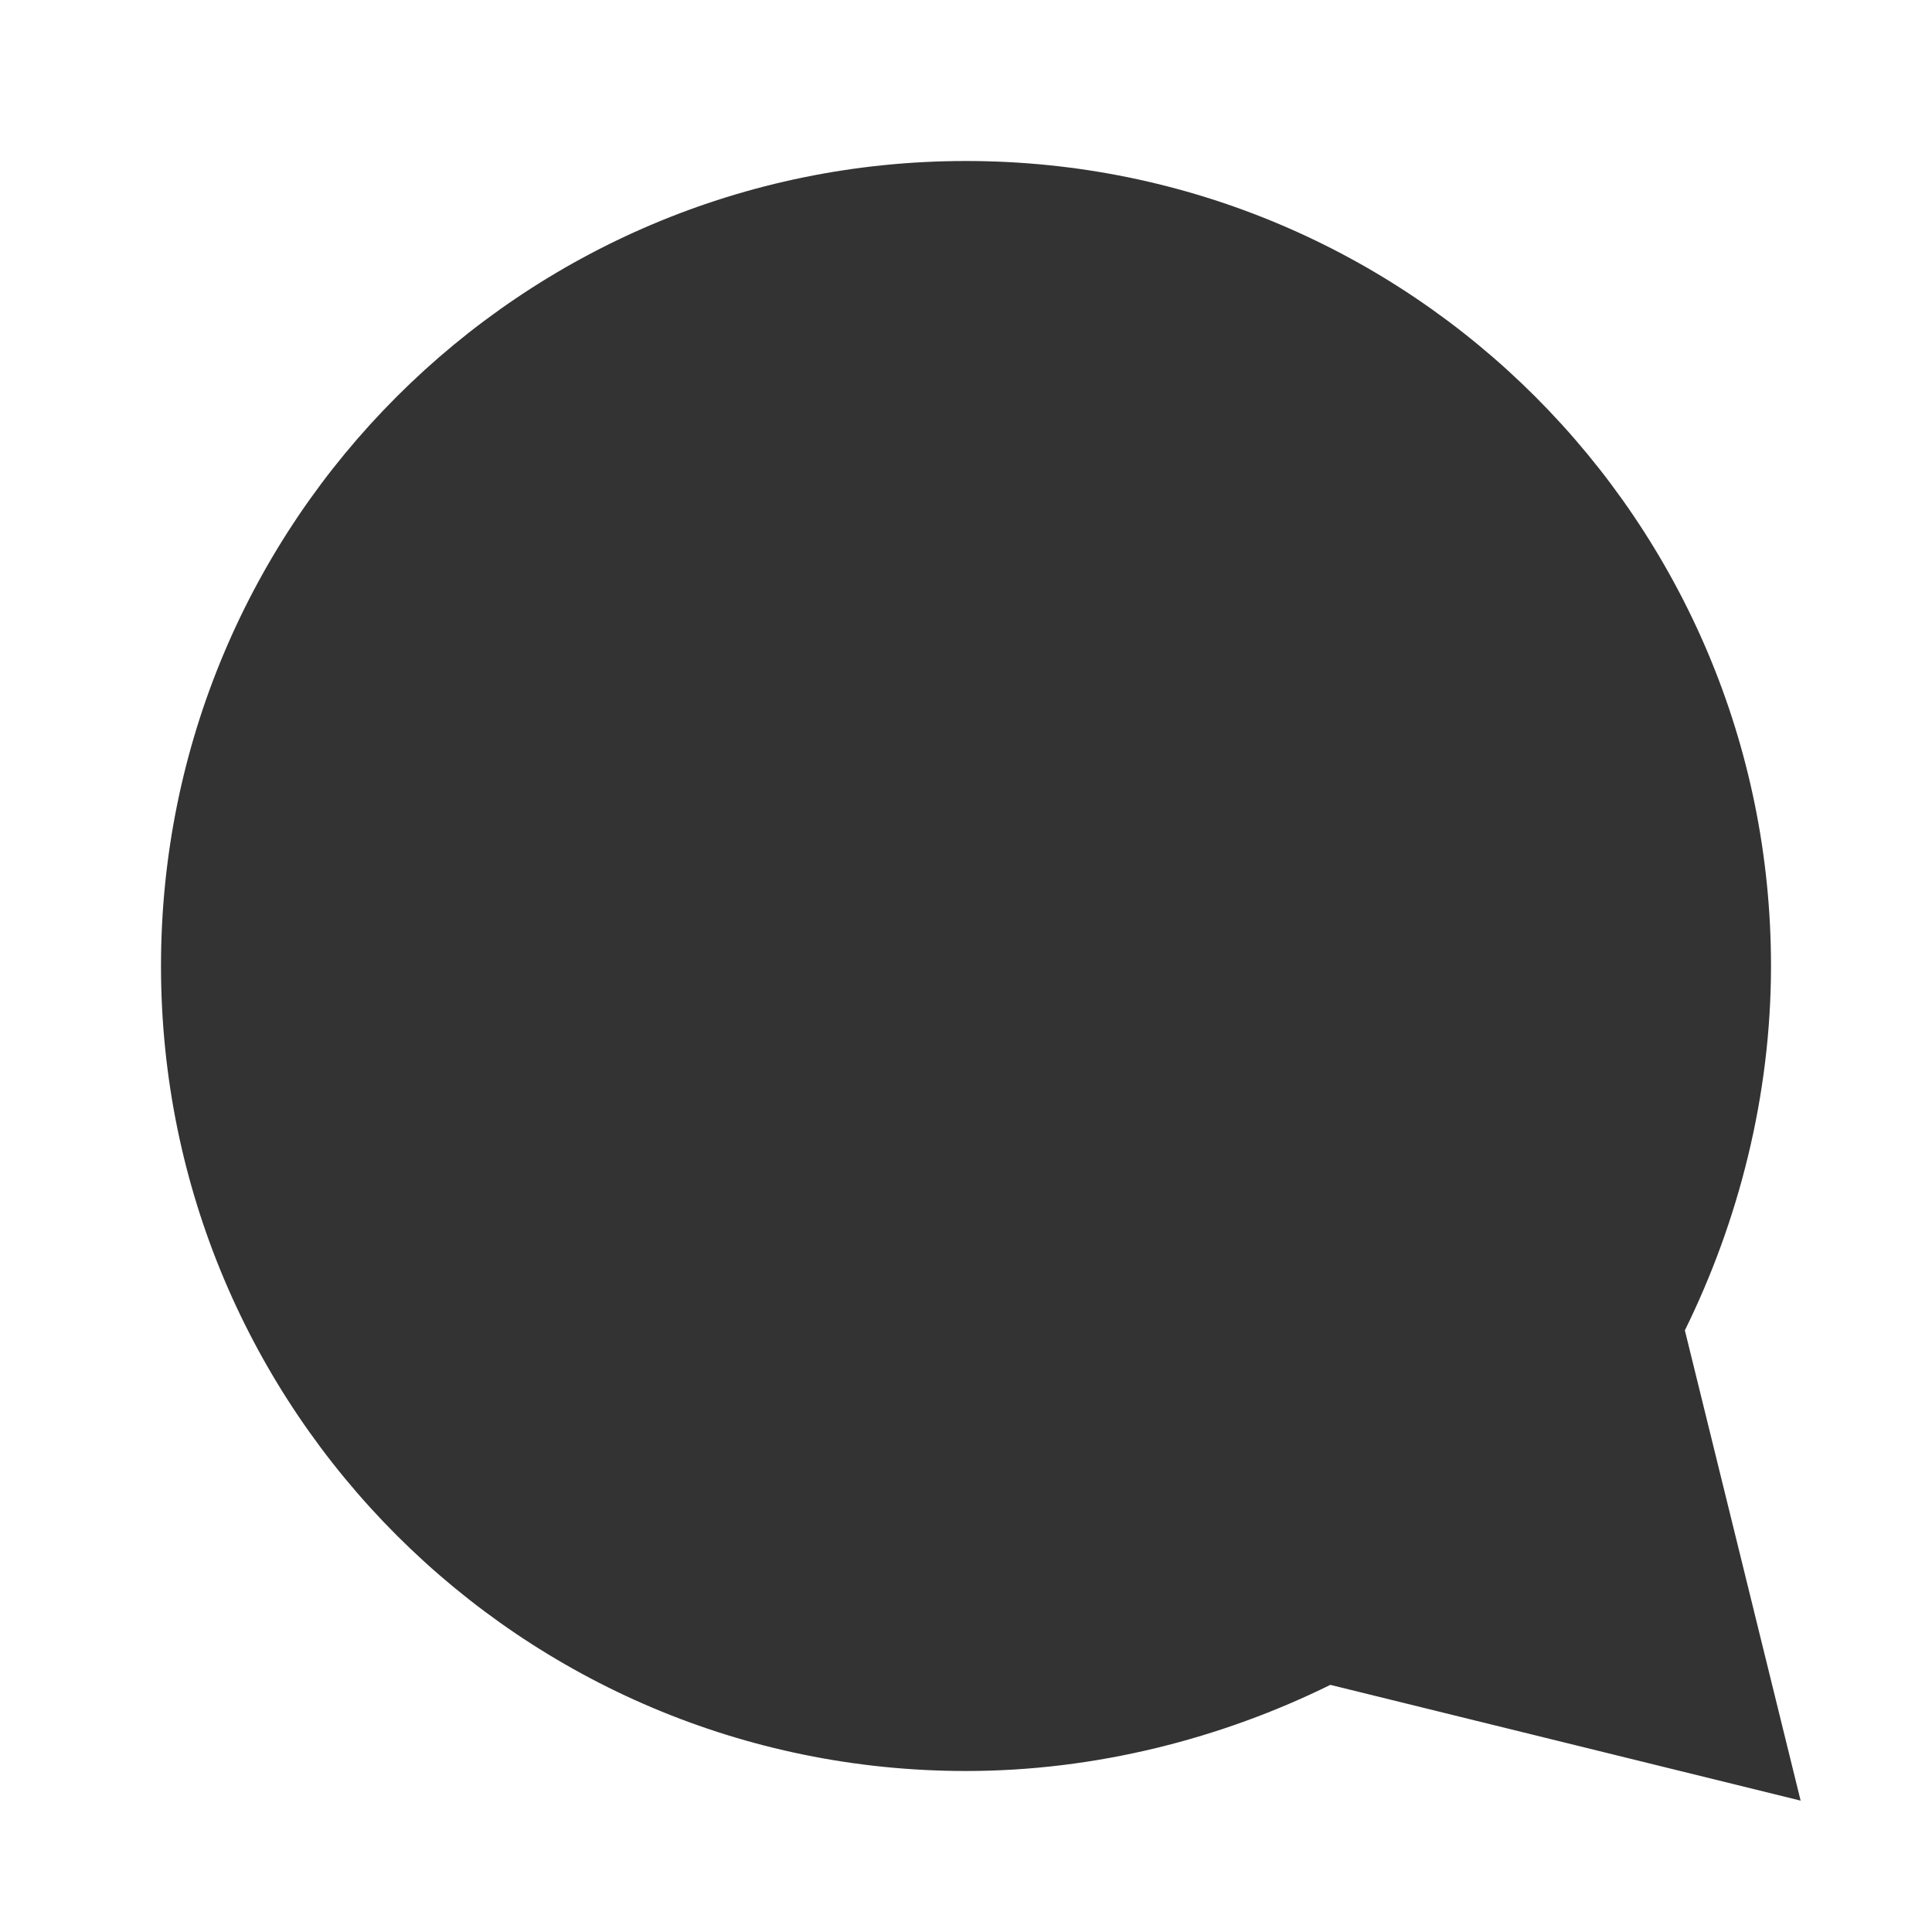
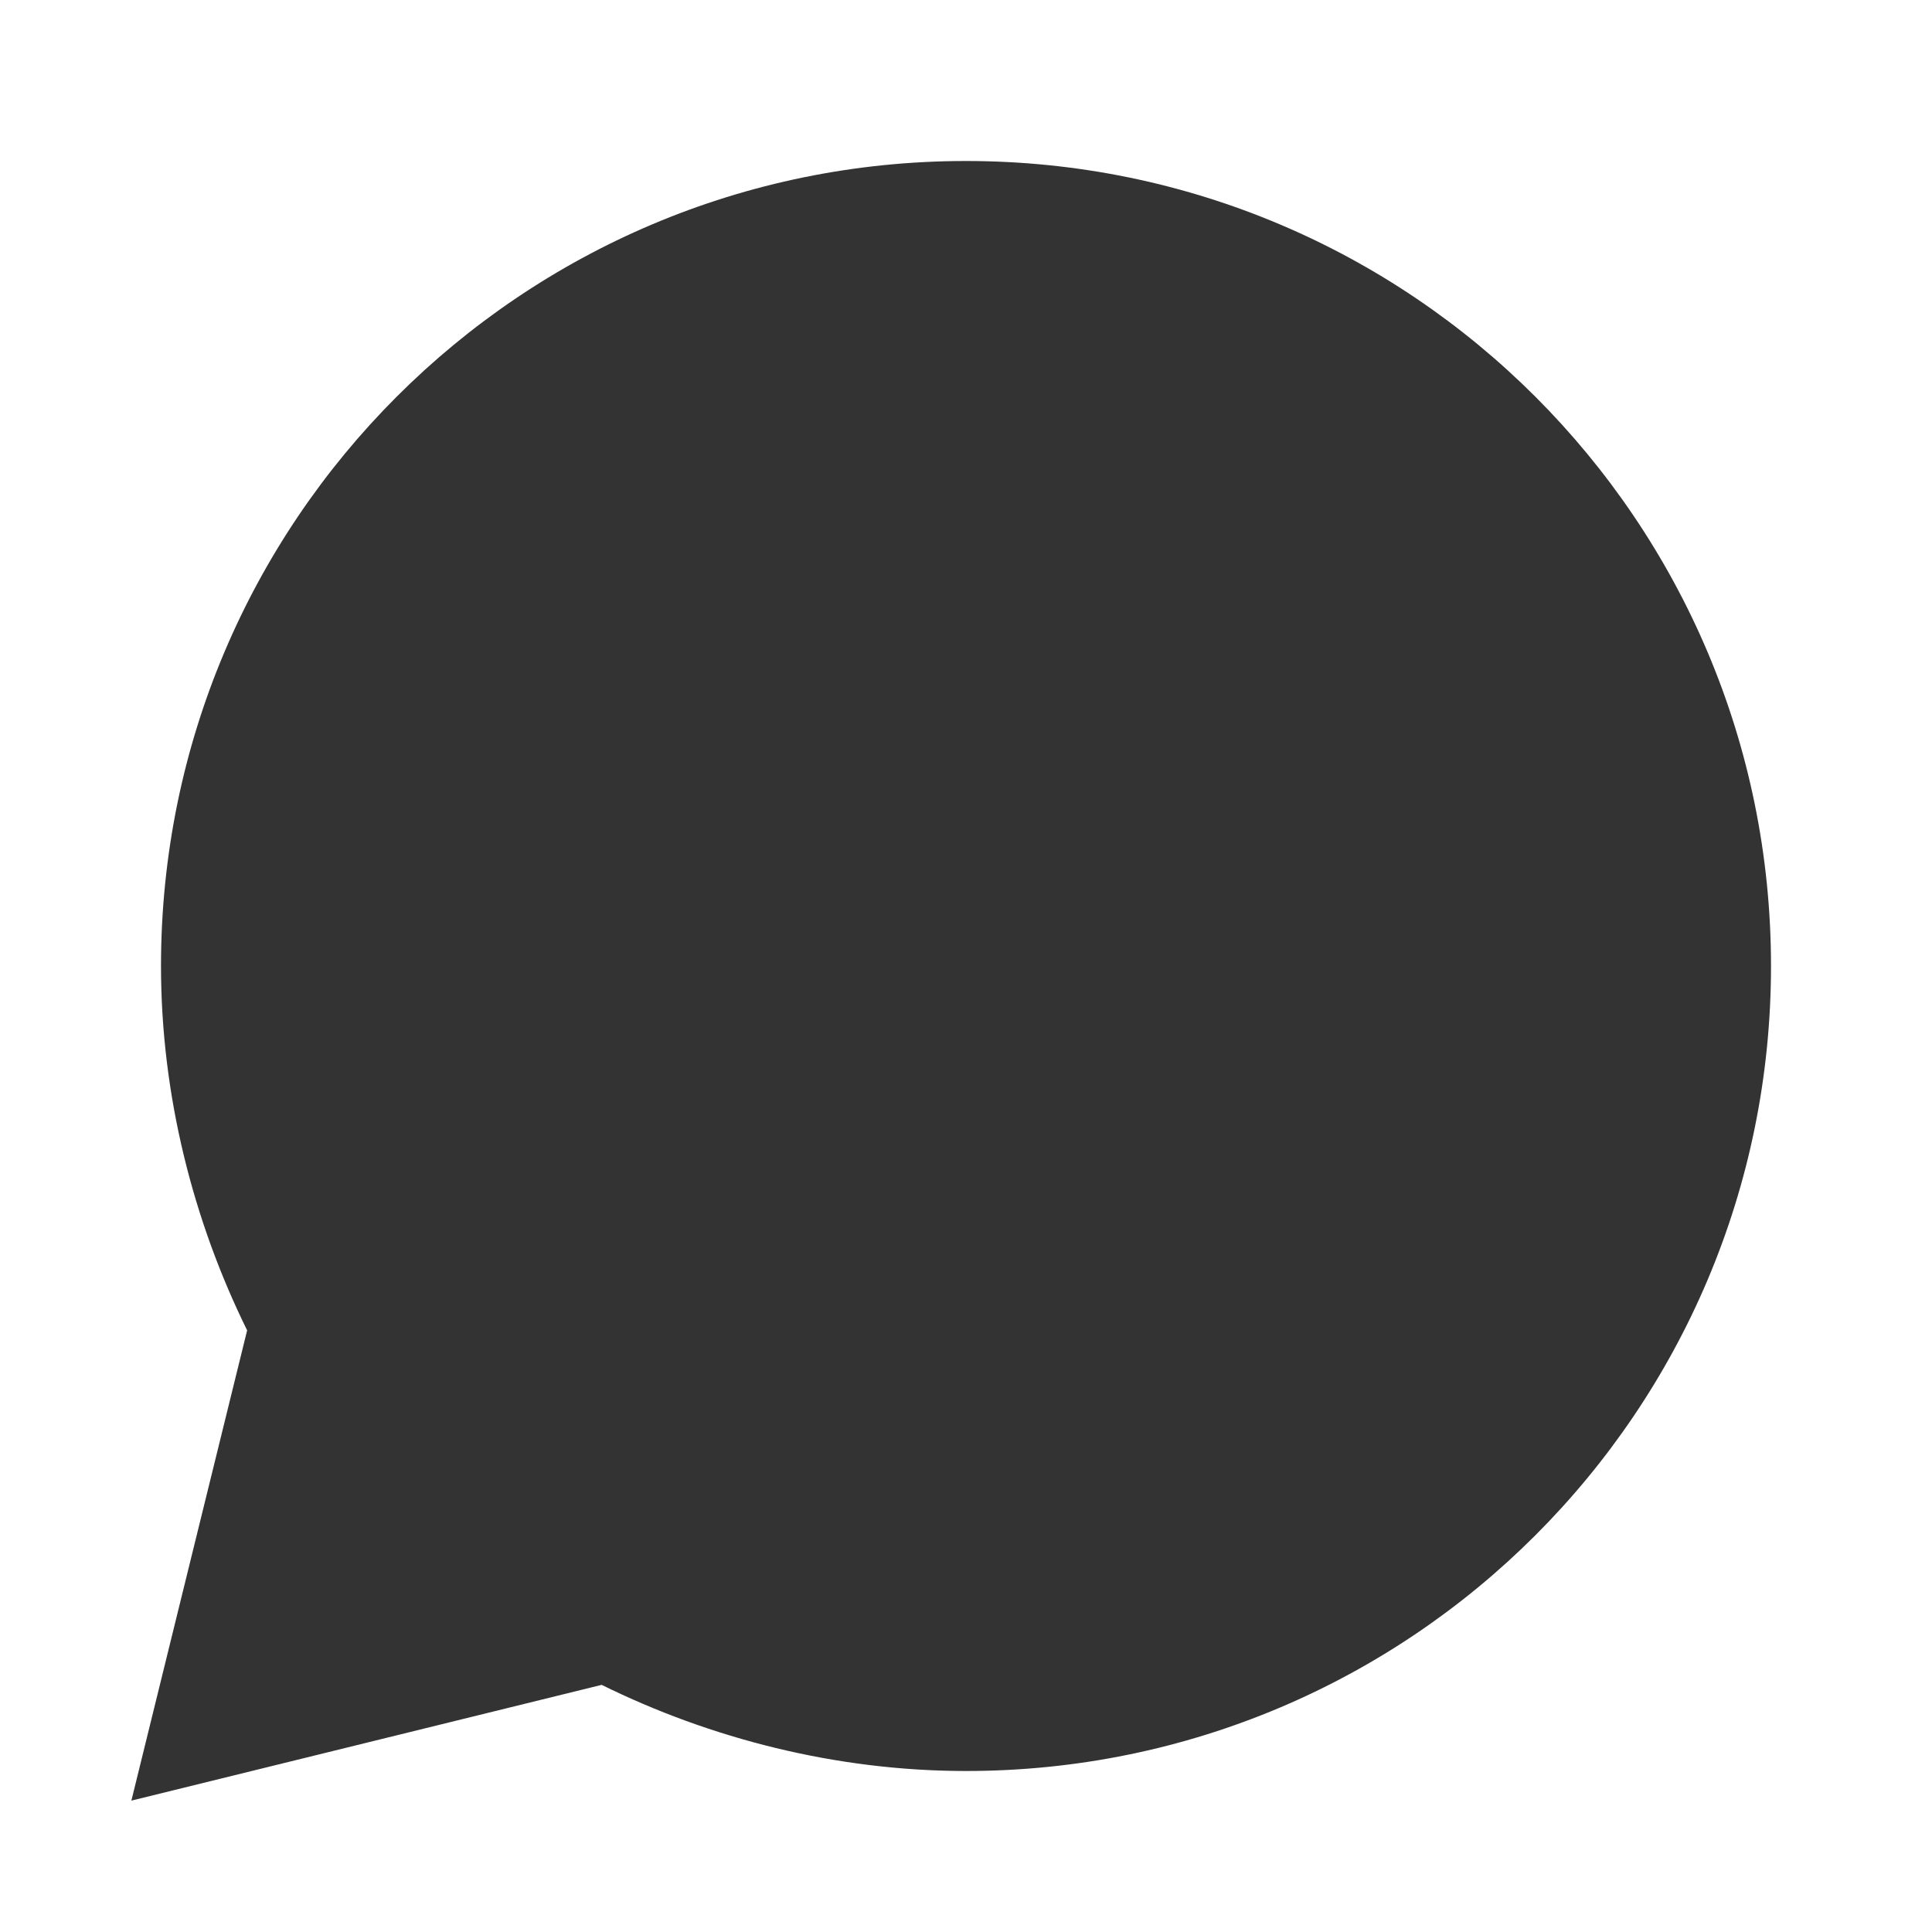
<svg xmlns="http://www.w3.org/2000/svg" width="24" height="24" viewBox="0 0 24 24" fill="none">
-   <path d="M12 2C6.474 2 2 6.474 2 12C2 17.526 6.474 22 12 22C13.614 22 15.175 21.596 16.526 20.93L22.368 22.368L20.93 16.526C21.596 15.175 22 13.614 22 12C22 6.474 17.526 2 12 2Z" fill="#333333" />
+   <path d="M12 2C6.474 2 2 6.474 2 12C2 13.614 2.404 15.175 3.07 16.526L1.632 22.368L7.474 20.93C8.825 21.596 10.386 22 12 22C17.527 22 22 17.526 22 12C22 6.474 17.527 2 12 2Z" fill="#333333" />
</svg>
